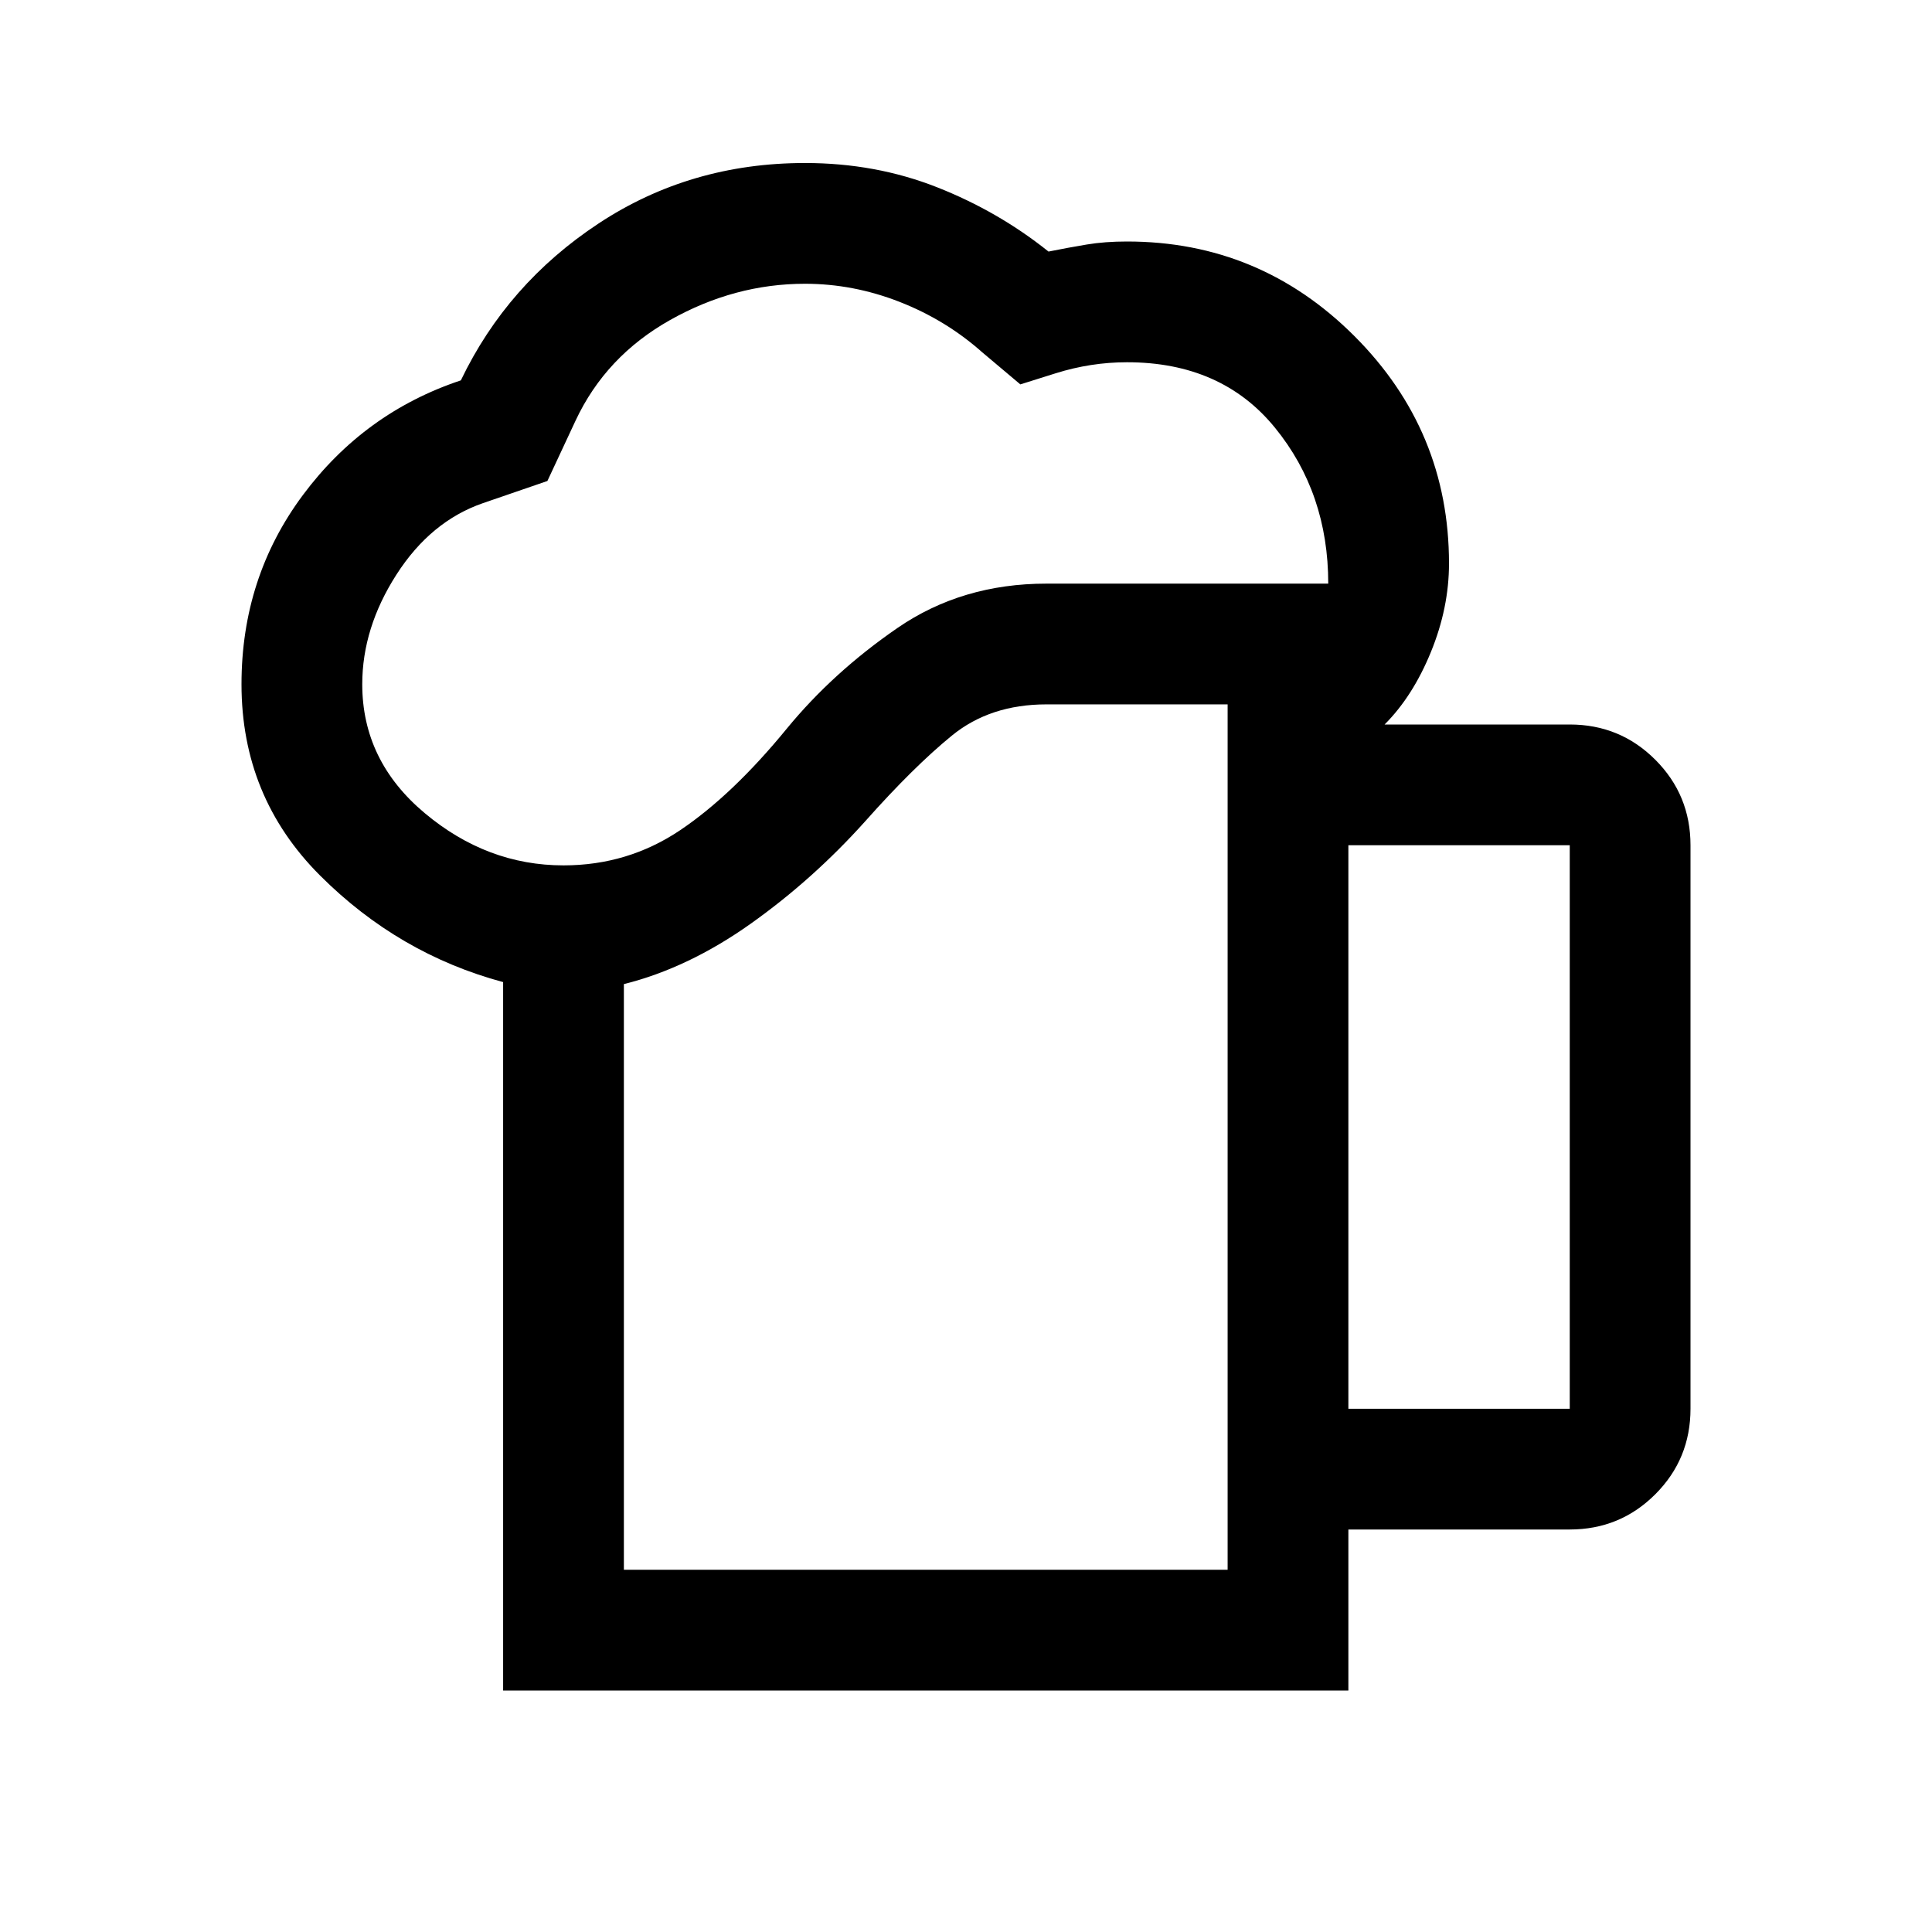
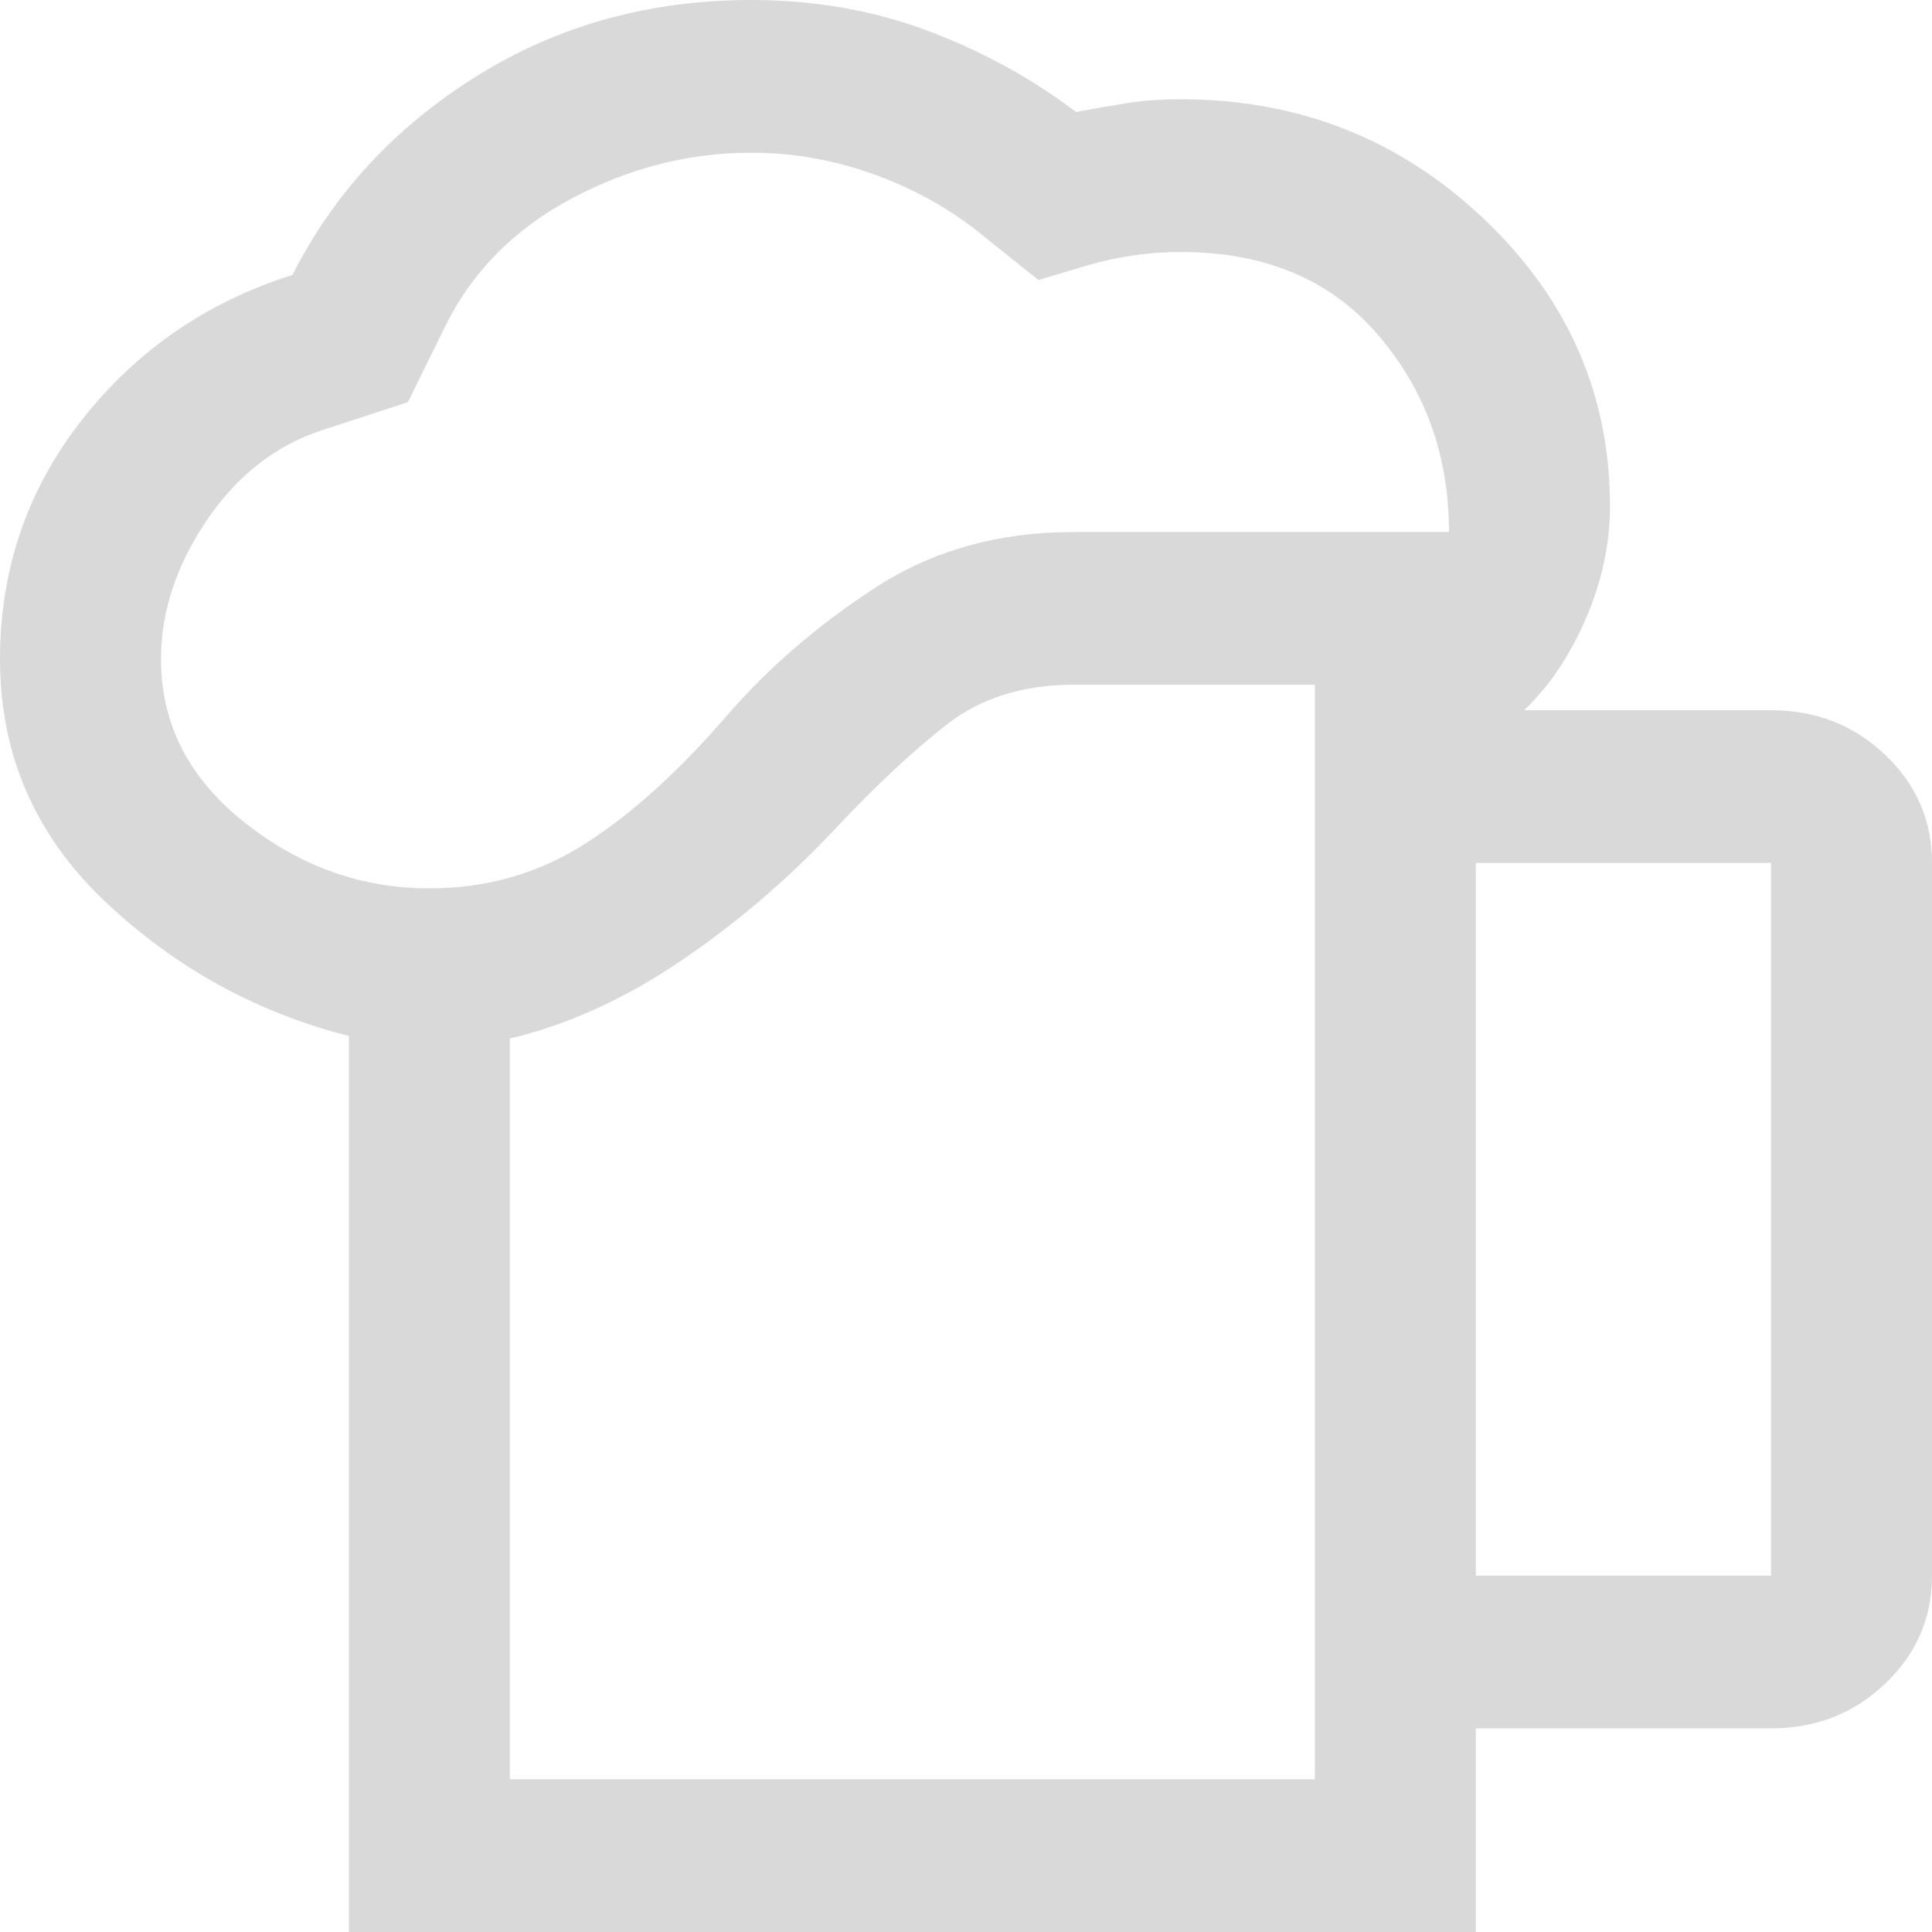
- <svg xmlns="http://www.w3.org/2000/svg" height="48" width="48">
-   <path d="M15.5 39H30.5V17.5H26Q24.6 17.5 23.65 18.275Q22.7 19.05 21.5 20.4Q20.2 21.85 18.65 22.95Q17.1 24.05 15.5 24.45ZM12.5 42V24.4Q9.9 23.7 7.95 21.75Q6 19.8 6 17Q6 14.35 7.525 12.3Q9.05 10.25 11.45 9.45Q12.6 7.05 14.875 5.55Q17.15 4.05 20 4.05Q21.75 4.05 23.275 4.65Q24.8 5.25 26.05 6.25Q26.55 6.15 27 6.075Q27.45 6 28 6Q31.3 6 33.65 8.35Q36 10.7 36 14Q36 15.1 35.55 16.2Q35.1 17.3 34.4 18H39Q40.25 18 41.125 18.875Q42 19.75 42 21V35Q42 36.25 41.125 37.125Q40.25 38 39 38H33.5V42ZM9 17Q9 18.9 10.55 20.2Q12.1 21.5 14 21.5Q15.6 21.5 16.9 20.625Q18.2 19.75 19.55 18.1Q20.7 16.7 22.3 15.6Q23.9 14.5 26 14.5H33Q33 12.25 31.675 10.625Q30.35 9 28 9Q27.1 9 26.225 9.275Q25.35 9.55 25.35 9.55L24.4 8.75Q23.5 7.95 22.35 7.5Q21.2 7.05 20 7.05Q18.25 7.05 16.65 7.95Q15.05 8.85 14.3 10.45L13.6 11.95L12 12.5Q10.7 12.95 9.85 14.275Q9 15.6 9 17ZM33.5 35H39Q39 35 39 35Q39 35 39 35V21Q39 21 39 21Q39 21 39 21H33.5ZM15.5 39Q17.1 39 18.65 39Q20.2 39 21.5 39Q22.7 39 23.65 39Q24.6 39 26 39H30.5Z" />
+ <svg xmlns="http://www.w3.org/2000/svg" width="74" height="74" viewBox="0 0 74 74" fill="none">
+   <path d="M19.528 68.15H50.361V26.227H41.111C39.193 26.227 37.582 26.73 36.281 27.738C34.979 28.745 33.506 30.127 31.861 31.881C30.08 33.766 28.127 35.424 26.003 36.854C23.879 38.284 21.72 39.259 19.528 39.779V68.15ZM13.361 74V39.681C9.798 38.771 6.681 37.049 4.008 34.514C1.336 31.979 0 28.892 0 25.252C0 21.807 1.045 18.752 3.135 16.087C5.225 13.422 7.914 11.57 11.203 10.53C12.779 7.41 15.126 4.875 18.243 2.925C21.361 0.975 24.872 0 28.778 0C31.176 0 33.42 0.39 35.51 1.17C37.599 1.95 39.501 2.99 41.214 4.29C41.899 4.16 42.55 4.046 43.167 3.949C43.783 3.851 44.468 3.802 45.222 3.802C49.744 3.802 53.616 5.33 56.836 8.385C60.056 11.44 61.667 15.112 61.667 19.402C61.667 20.832 61.358 22.262 60.742 23.692C60.125 25.122 59.337 26.292 58.378 27.202H67.833C69.546 27.202 71.002 27.77 72.201 28.908C73.4 30.045 74 31.426 74 33.051V60.35C74 61.975 73.4 63.357 72.201 64.494C71.002 65.632 69.546 66.2 67.833 66.2H56.528V74H13.361ZM6.167 25.252C6.167 27.722 7.229 29.802 9.353 31.491C11.477 33.181 13.841 34.026 16.444 34.026C18.637 34.026 20.624 33.458 22.406 32.32C24.187 31.183 26.003 29.541 27.853 27.397C29.429 25.577 31.313 23.952 33.506 22.522C35.698 21.092 38.233 20.377 41.111 20.377H55.5C55.5 17.452 54.592 14.933 52.776 12.821C50.961 10.708 48.443 9.652 45.222 9.652C43.989 9.652 42.773 9.831 41.574 10.188C40.374 10.546 39.775 10.725 39.775 10.725L37.822 9.165C36.589 8.125 35.184 7.312 33.608 6.727C32.032 6.142 30.422 5.85 28.778 5.85C26.38 5.85 24.084 6.435 21.892 7.605C19.699 8.775 18.089 10.4 17.061 12.48L15.622 15.405L12.333 16.477C10.552 17.062 9.079 18.216 7.914 19.938C6.749 21.66 6.167 23.432 6.167 25.252ZM56.528 60.35H67.833V33.051H56.528V60.35ZM19.528 68.15C21.72 68.15 23.879 68.15 26.003 68.15C28.127 68.15 30.08 68.15 31.861 68.15C33.506 68.15 34.979 68.15 36.281 68.15C37.582 68.15 39.193 68.15 41.111 68.15H50.361H19.528Z" fill="#D9D9D9" />
</svg>
